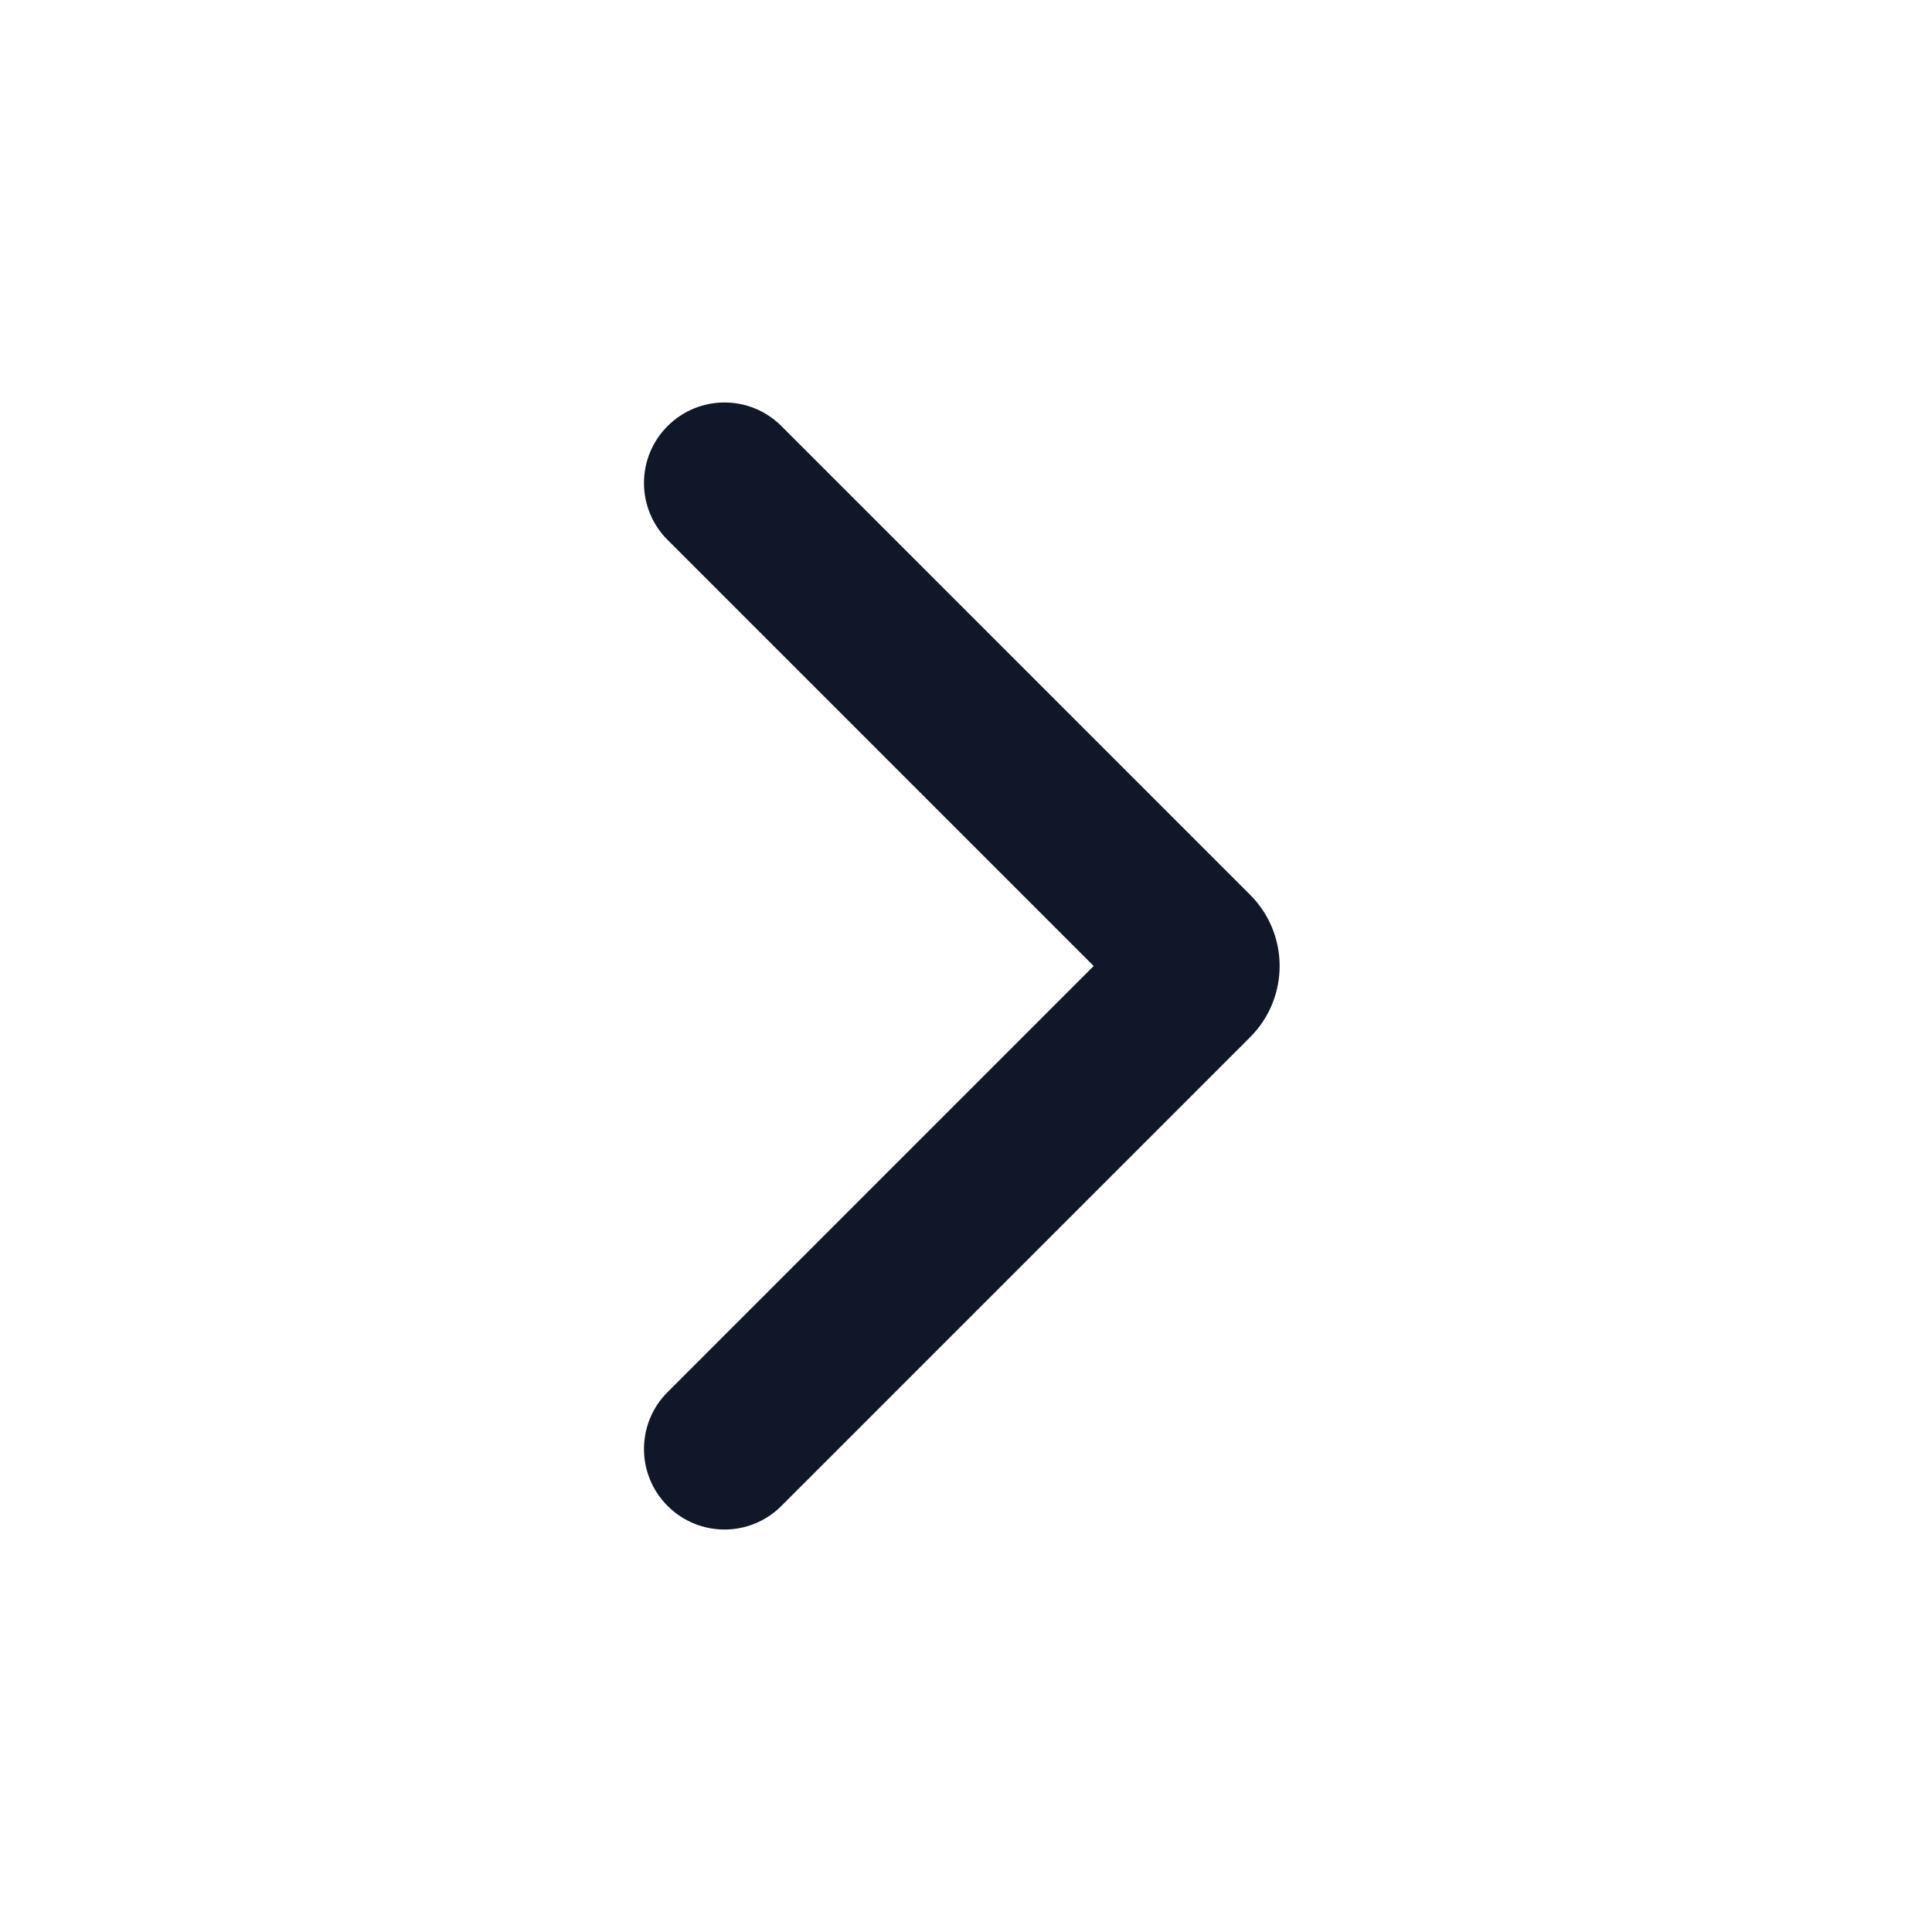
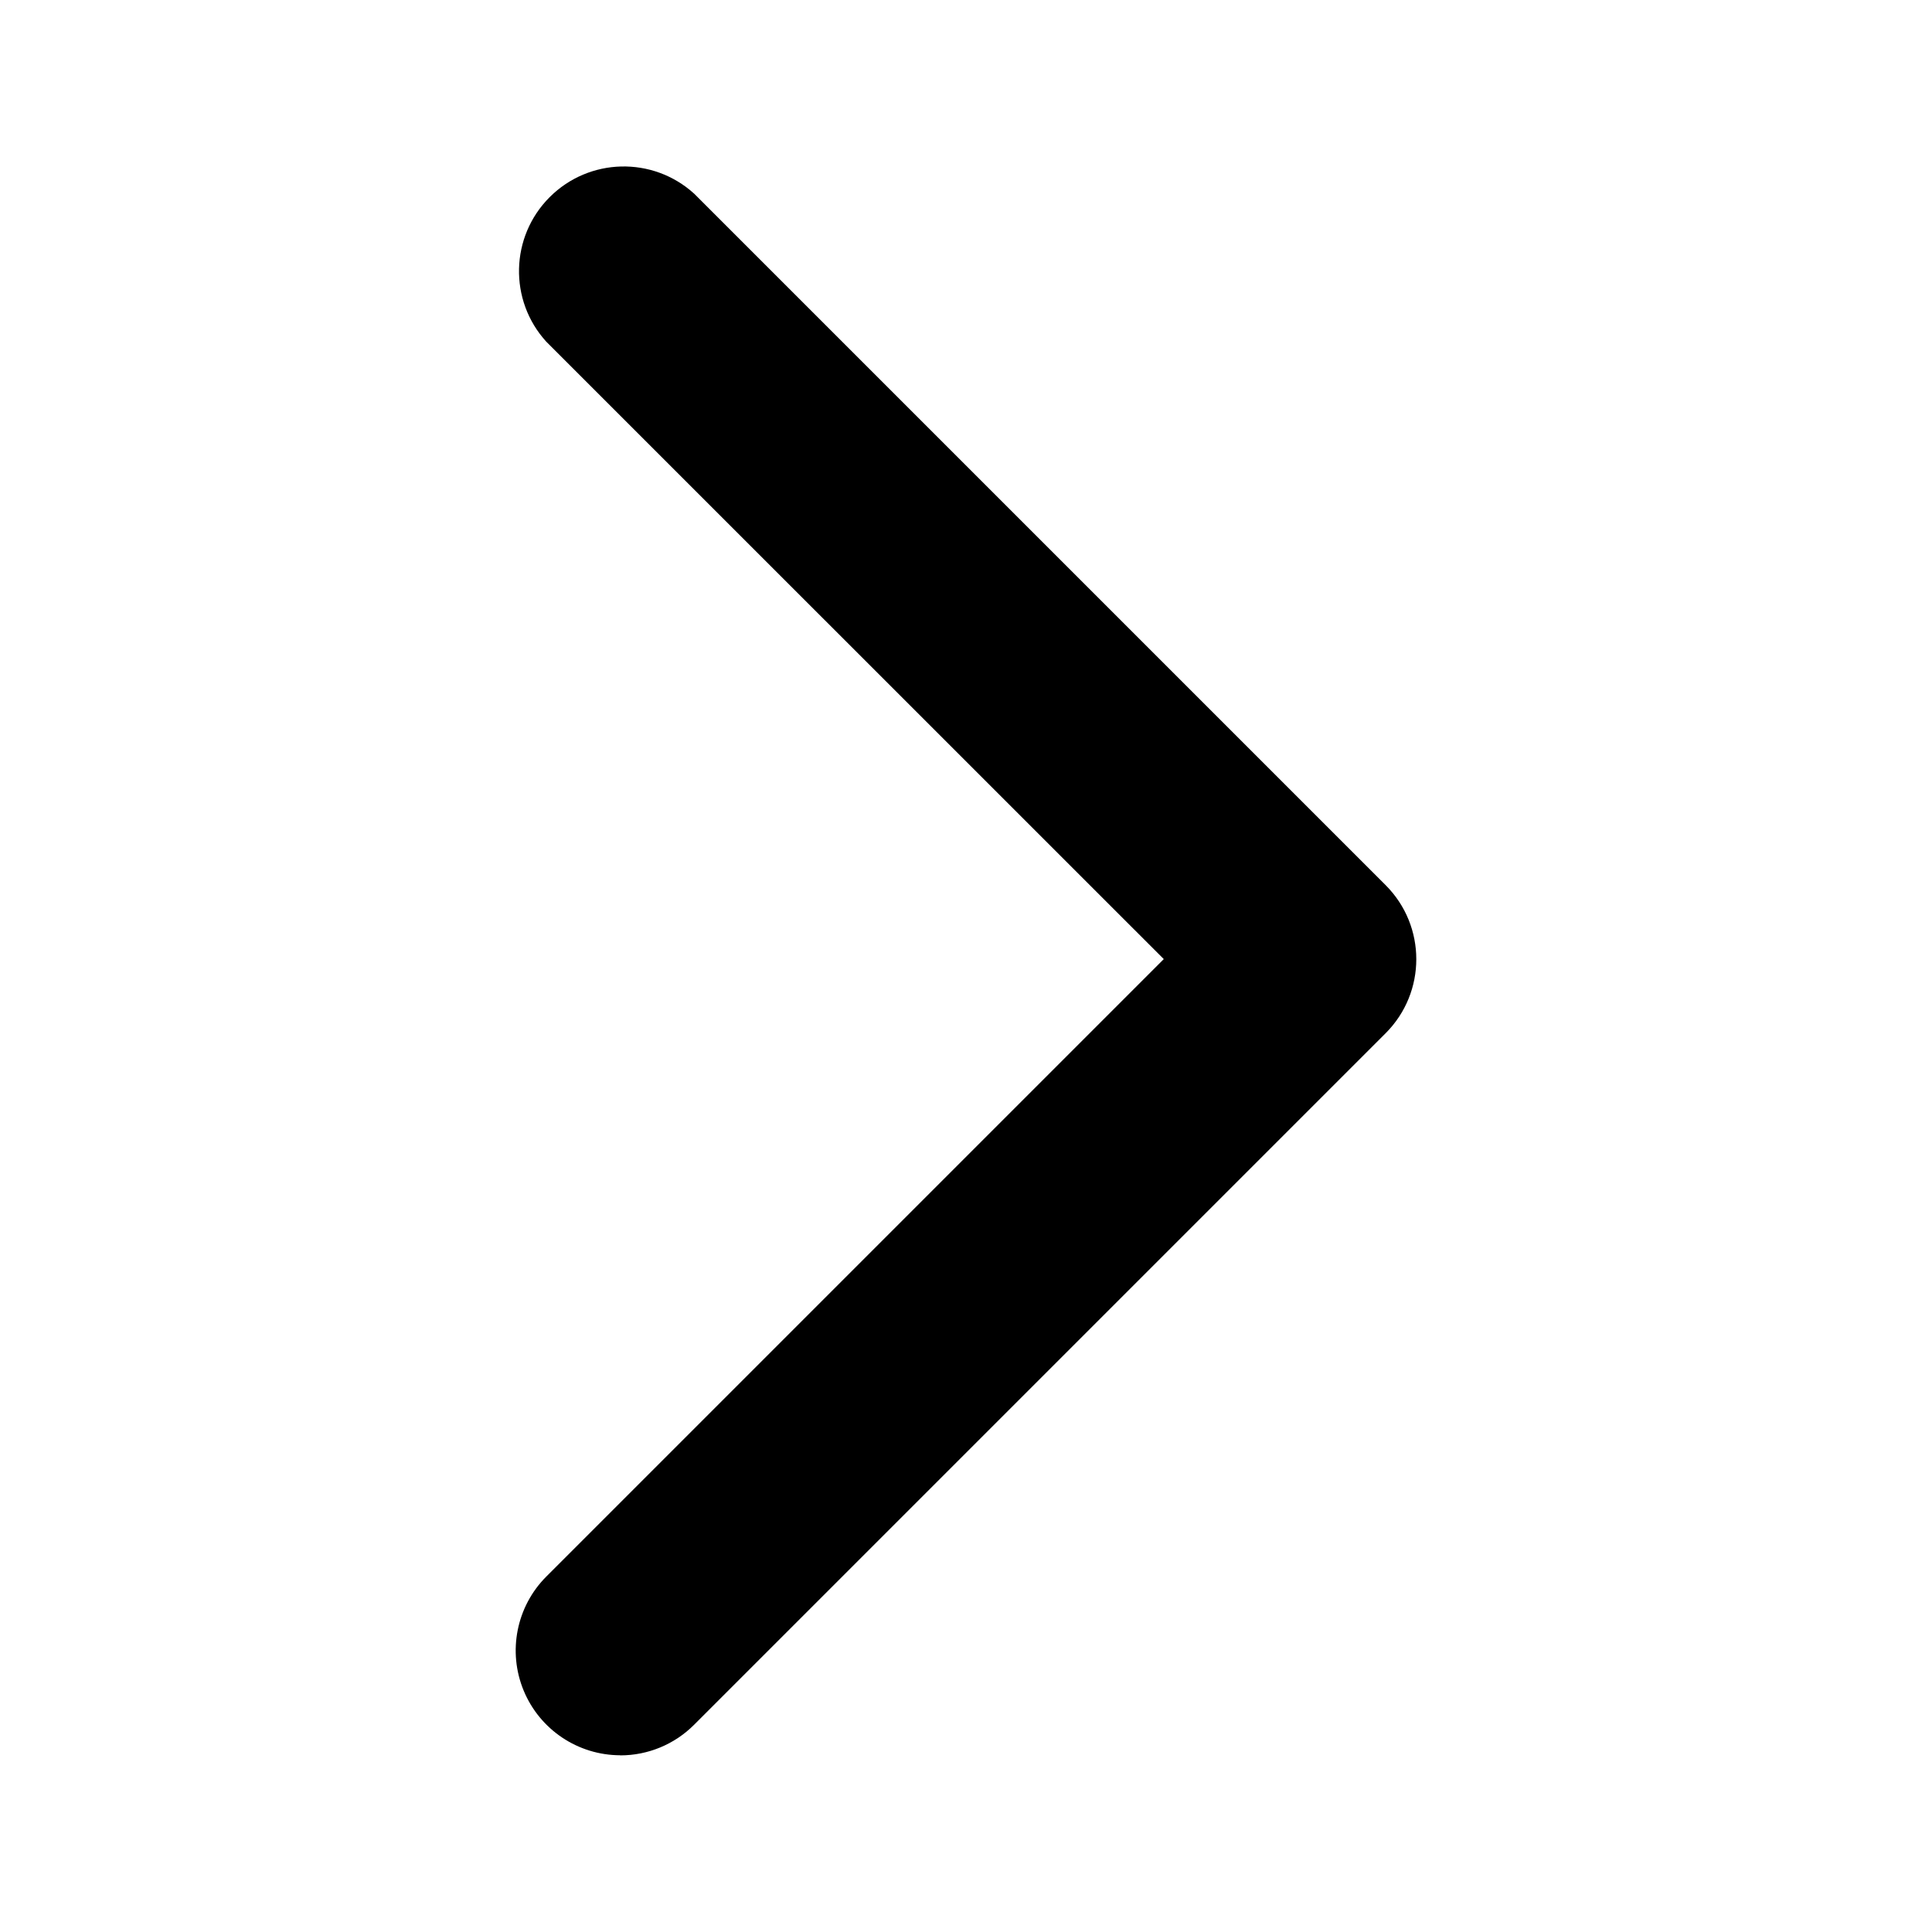
- <svg xmlns="http://www.w3.org/2000/svg" width="800px" height="800px" viewBox="0 0 24 24" fill="none">
-   <path fill-rule="evenodd" clip-rule="evenodd" d="M8.293 5.293C8.683 4.902 9.317 4.902 9.707 5.293L15.53 11.116C16.018 11.604 16.018 12.396 15.53 12.884L9.707 18.707C9.317 19.098 8.683 19.098 8.293 18.707C7.902 18.317 7.902 17.683 8.293 17.293L13.586 12L8.293 6.707C7.902 6.317 7.902 5.683 8.293 5.293Z" fill="#0F1729" />
+ <svg xmlns="http://www.w3.org/2000/svg" fill="#000000" width="800px" height="800px" viewBox="-4.5 0 19 19" class="cf-icon-svg">
+   <path d="M1.6 17.262a1.03 1.03 0 0 1-.728-1.757l6.073-6.073L.872 3.36a1.03 1.03 0 0 1 1.455-1.455l6.8 6.8a1.03 1.03 0 0 1 0 1.456l-6.8 6.8a1.025 1.025 0 0 1-.727.302z" />
</svg>
